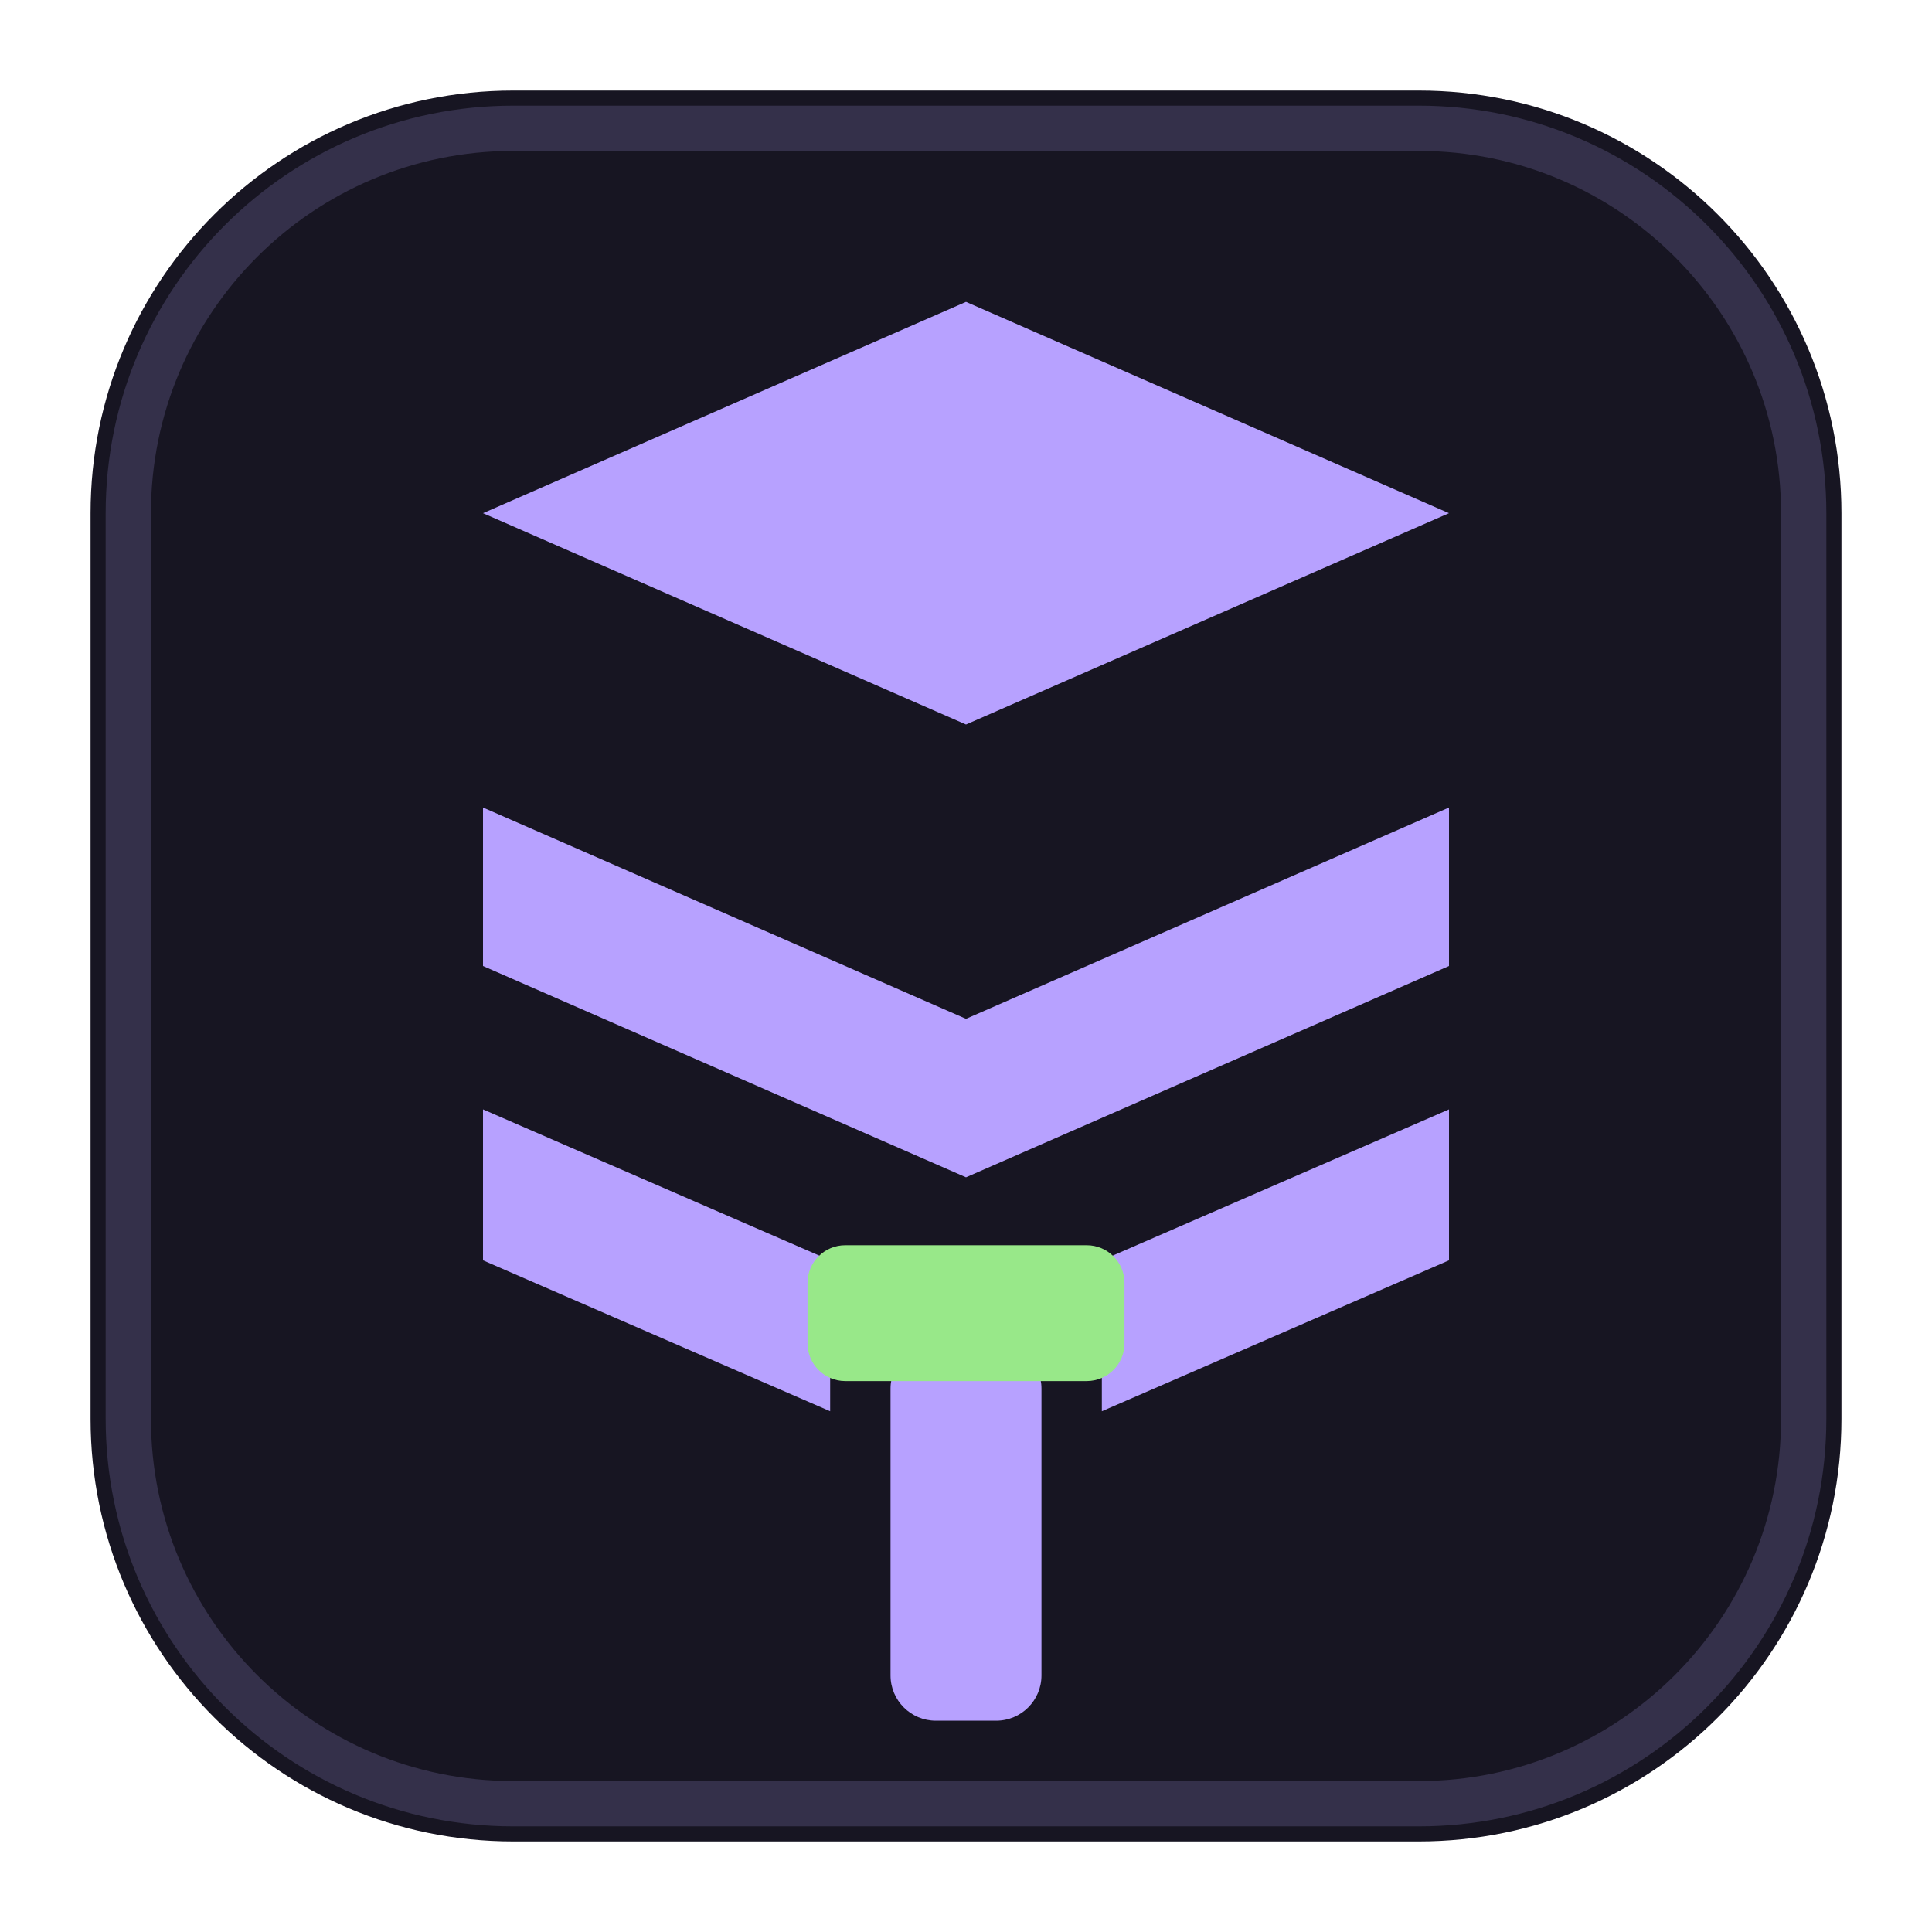
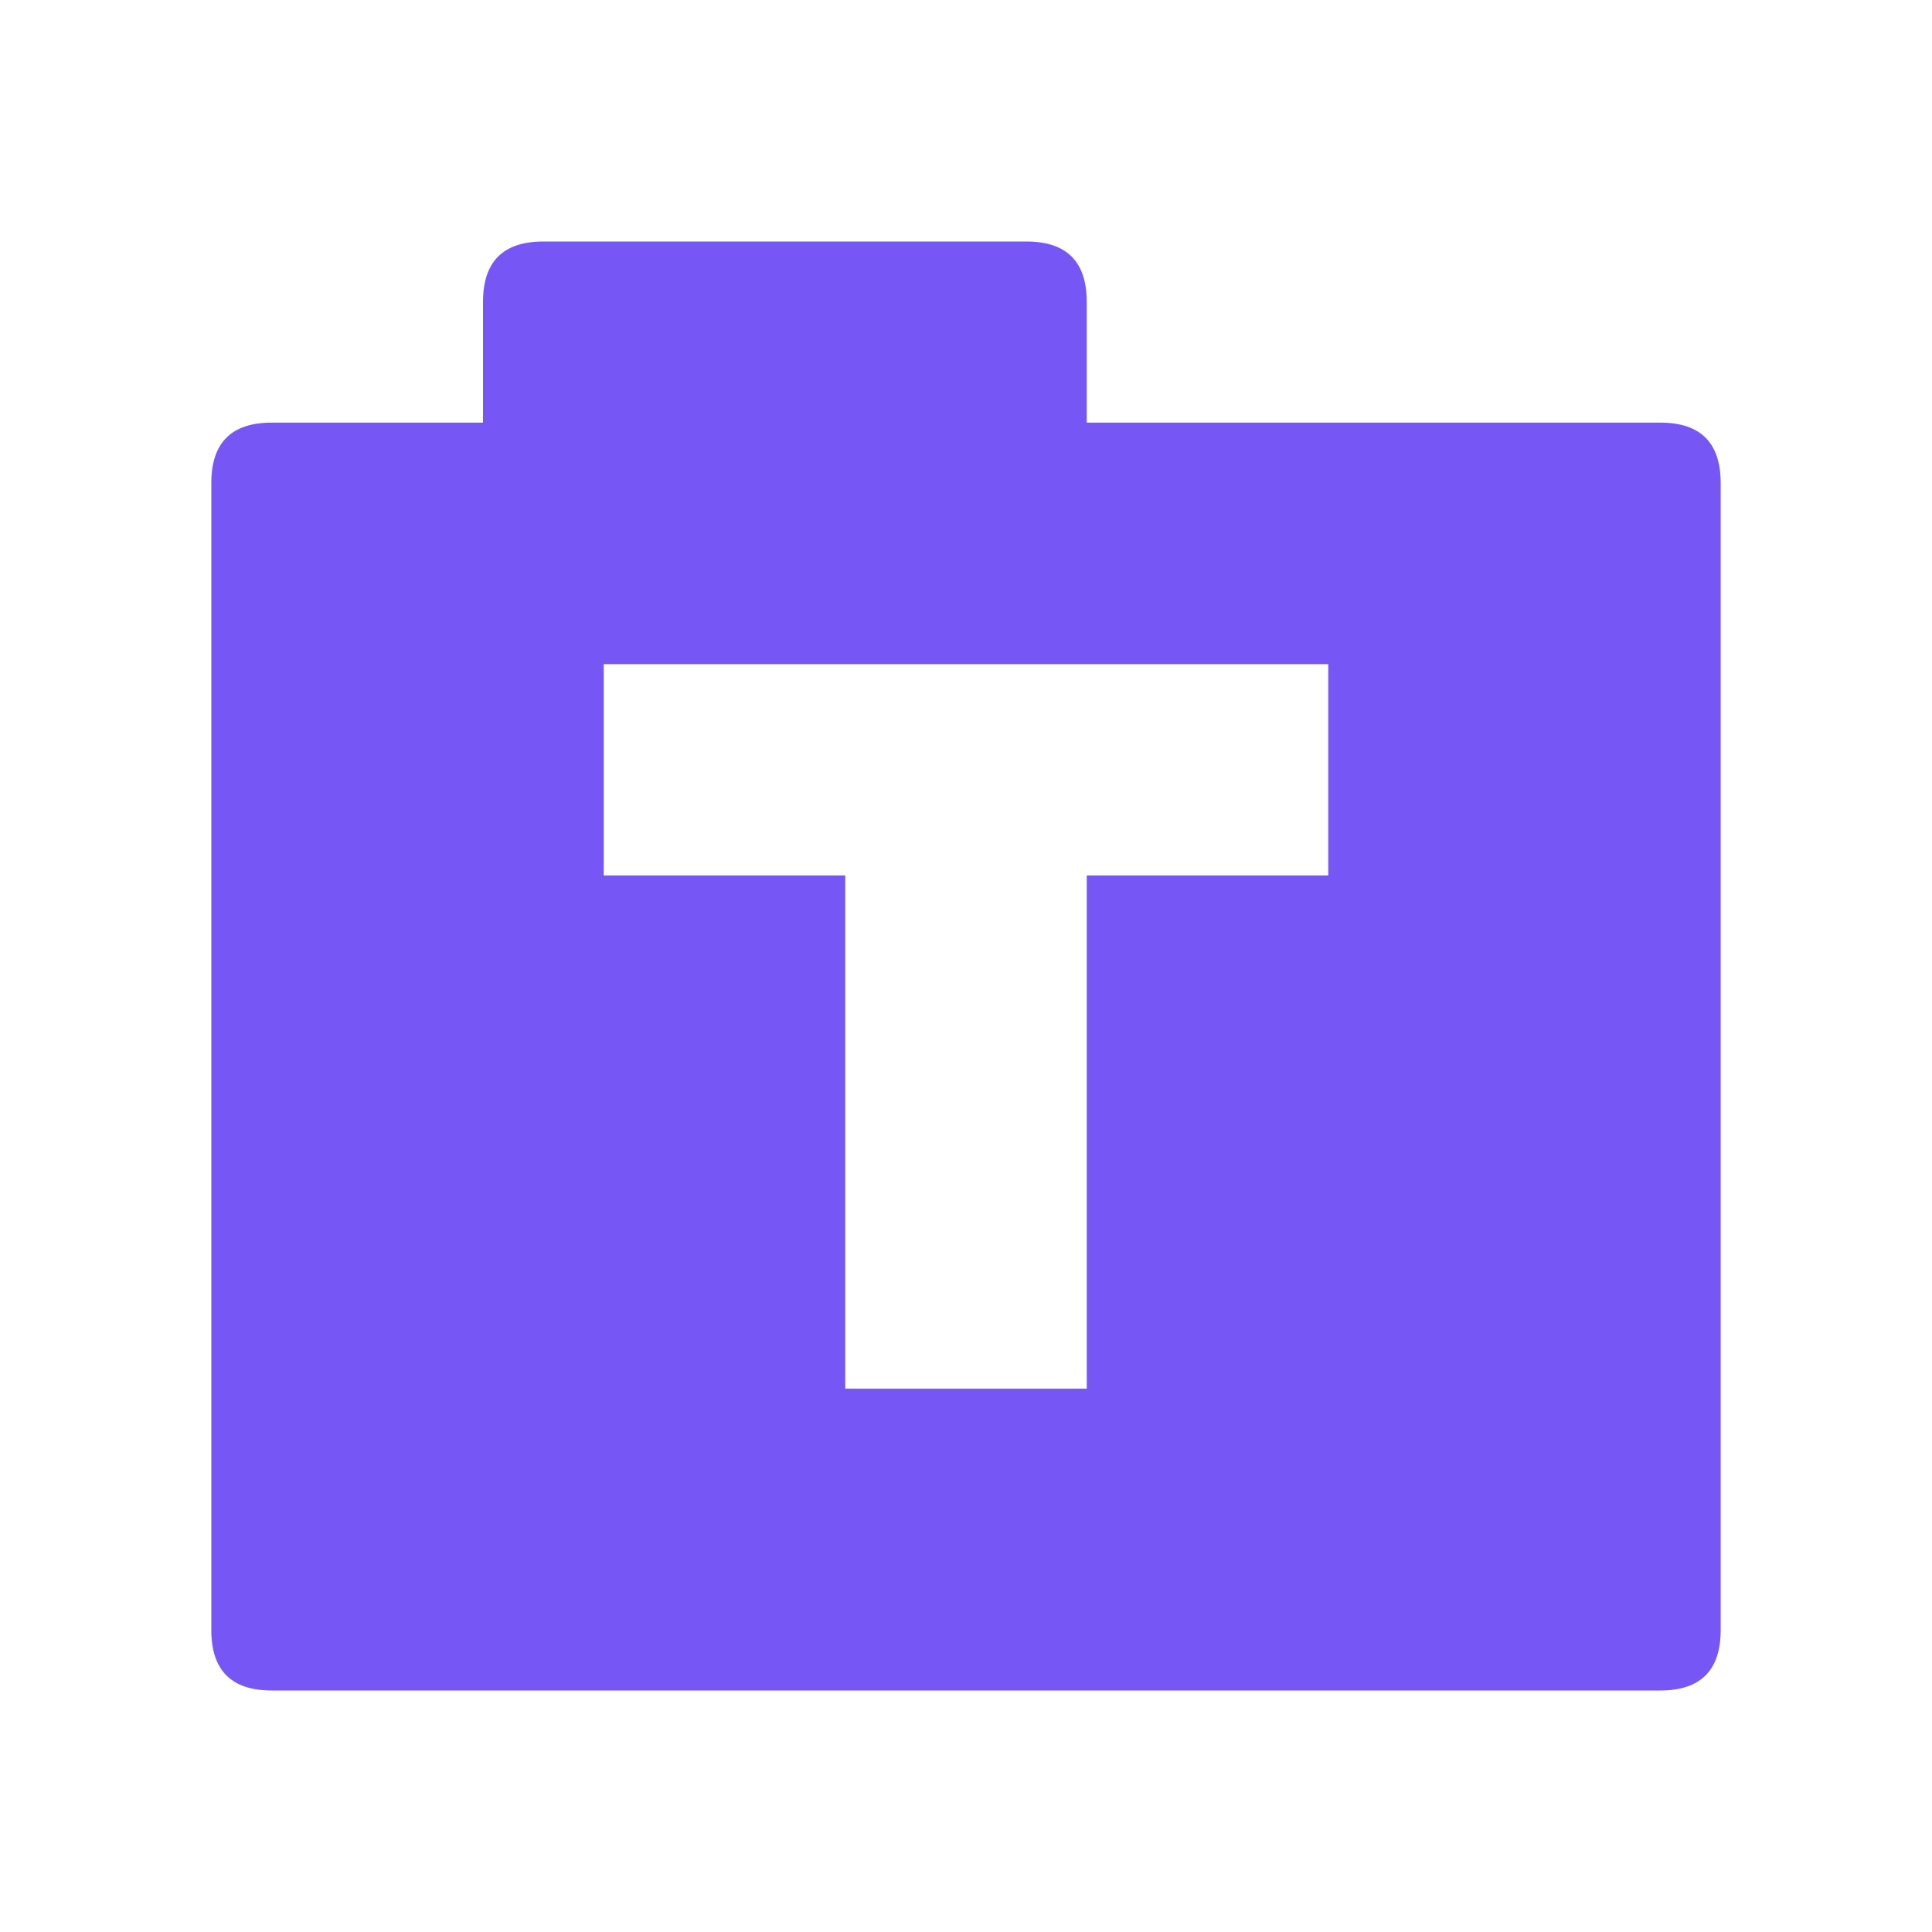
<svg xmlns="http://www.w3.org/2000/svg" viewBox="0 0 512 512" role="img" aria-labelledby="title desc">
-   <rect x="24" y="24" width="464" height="464" rx="112" fill="#171522" />
-   <rect x="34" y="34" width="444" height="444" rx="102" fill="none" stroke="#34304a" stroke-width="12" />
-   <g fill="#b7a1ff">
-     <path d="M128 136 256 80l128 56-128 56z" />
-     <path d="m128 214 128 56 128-56v42l-128 56-128-56z" />
-     <path d="m128 294 92 40v40l-92-40zm256 0-92 40v40l92-40z" />
-     <rect x="236" y="356" width="40" height="100" rx="12" />
-   </g>
-   <rect x="214" y="330" width="84" height="36" rx="10" fill="#98e889" />
+   <path fill="#7657f6" fill-rule="evenodd" d="M72 112h56V80q0-16 16-16h128q16 0 16 16v32h152q16 0 16 16v304q0 16-16 16H72q-16 0-16-16V128q0-16 16-16Zm88 64v56h64v136h64V232h64v-56Z" />
</svg>
